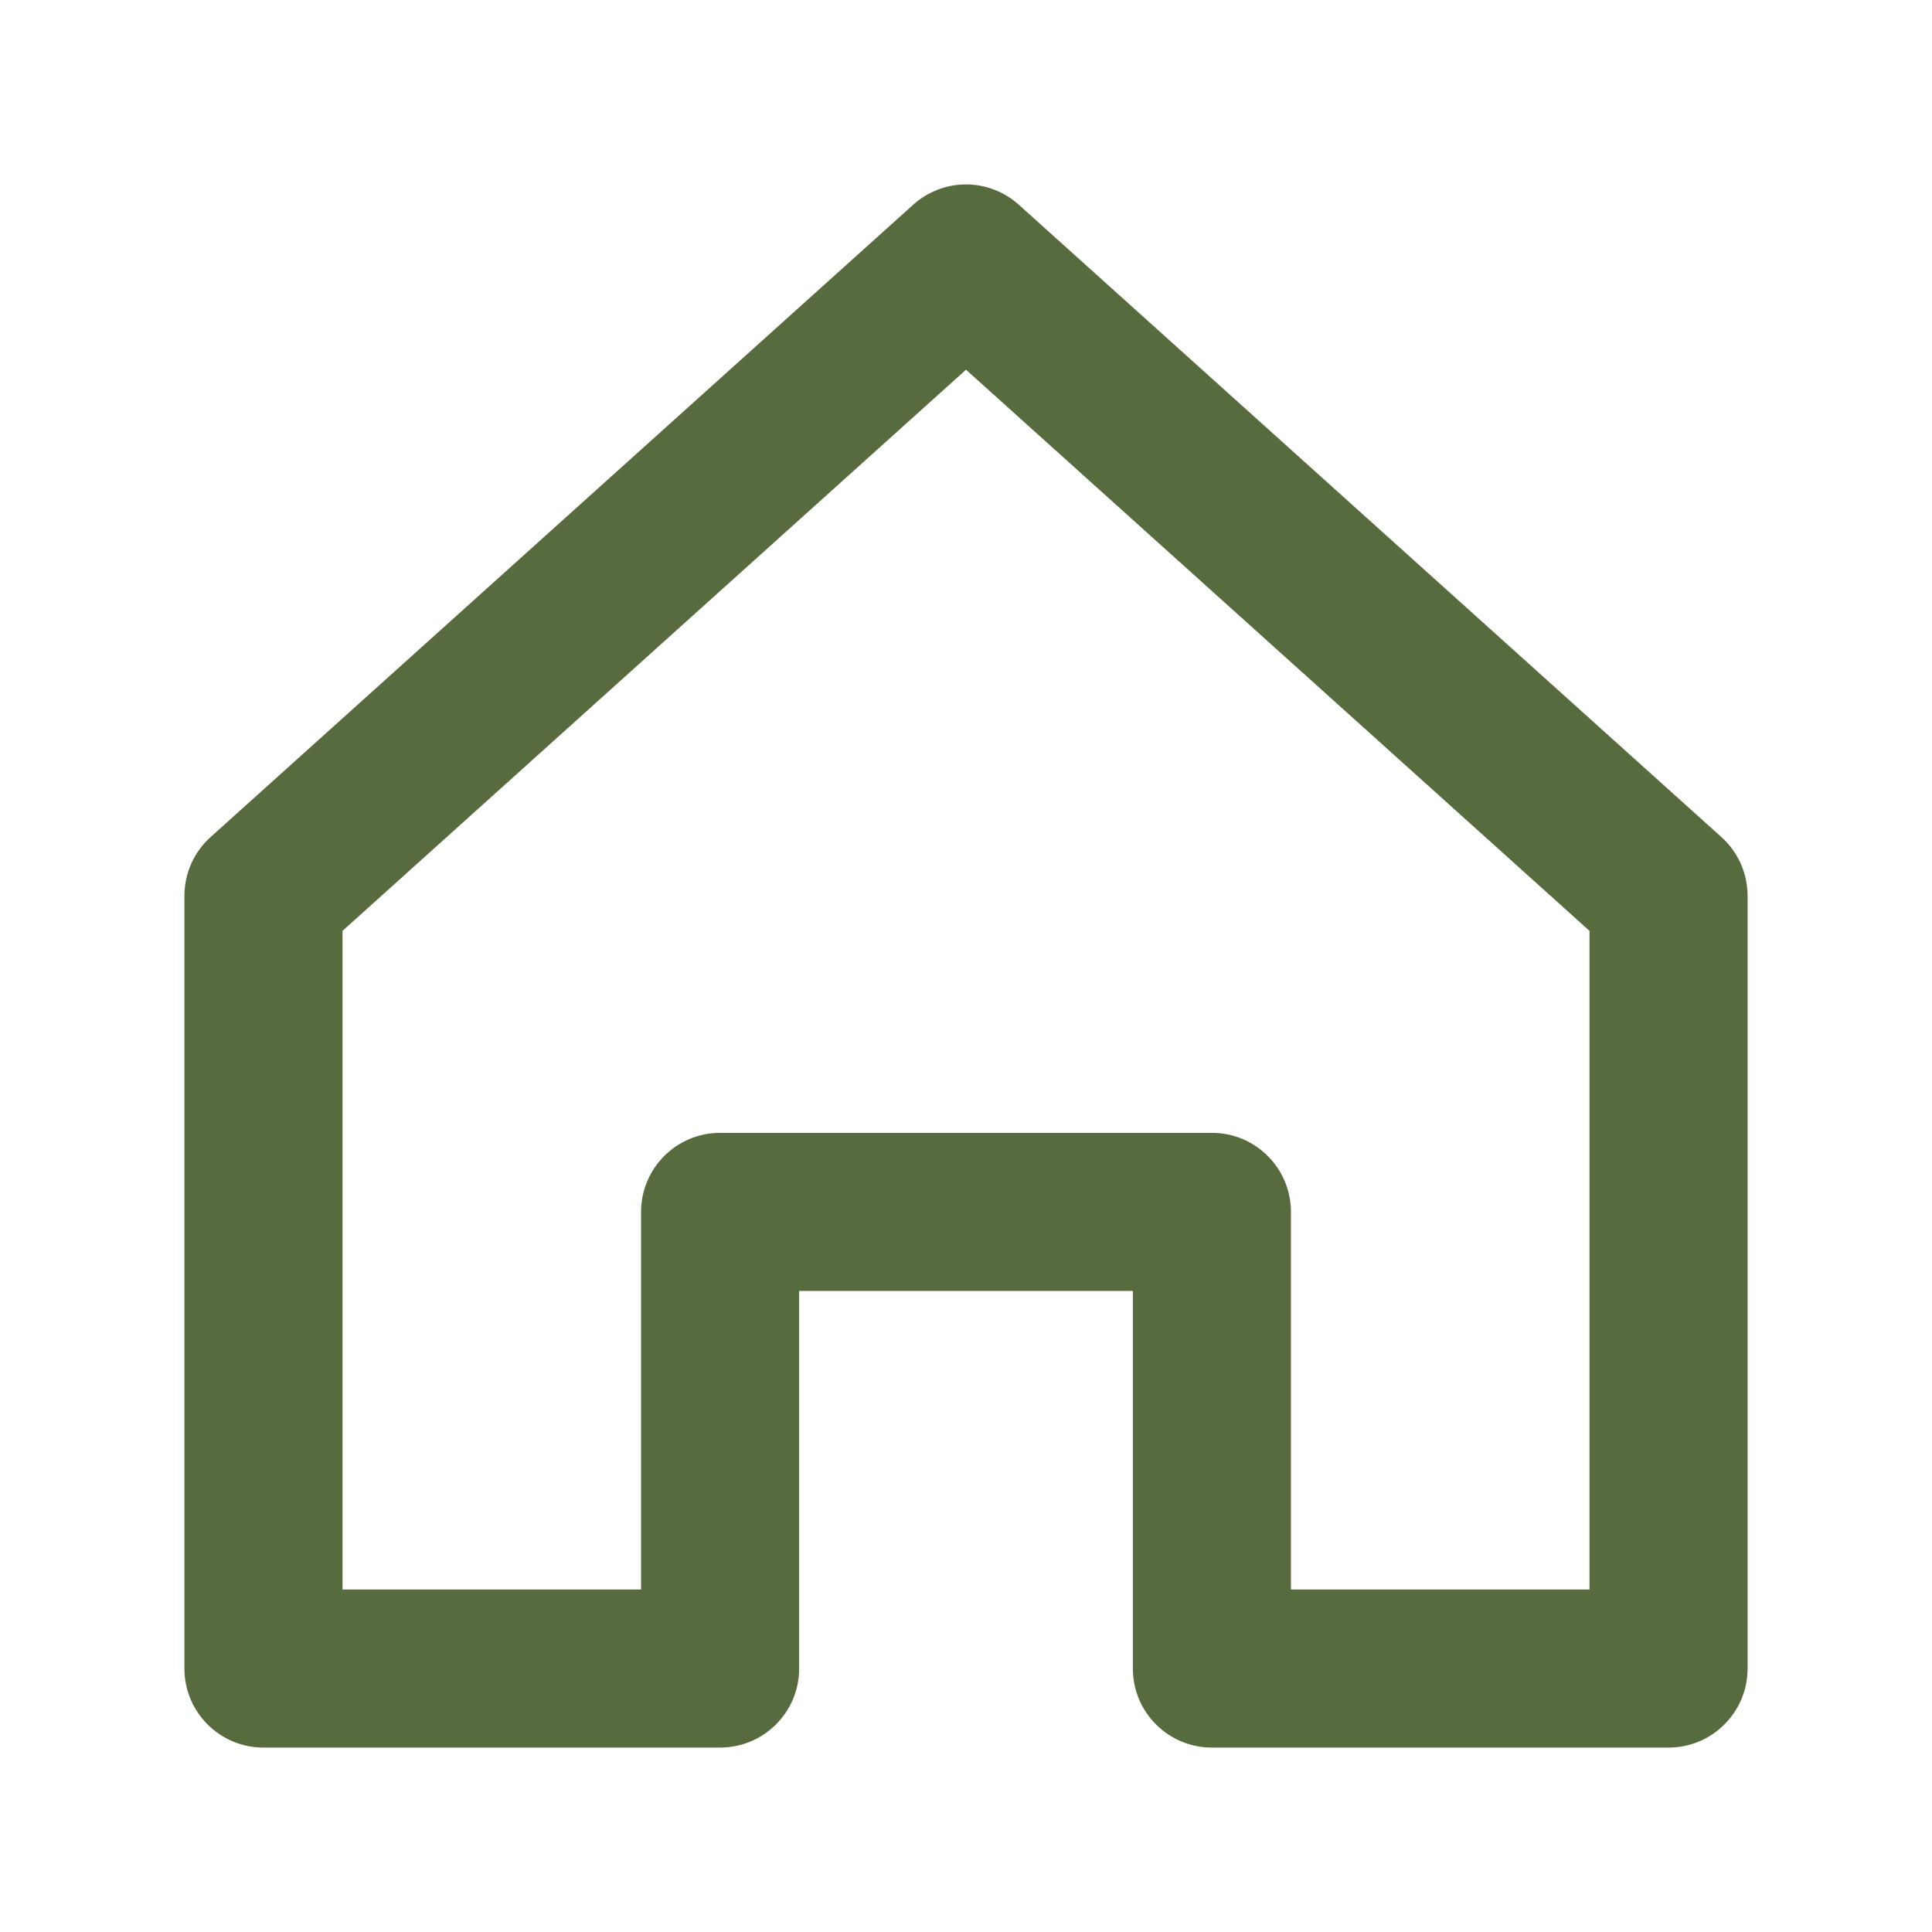
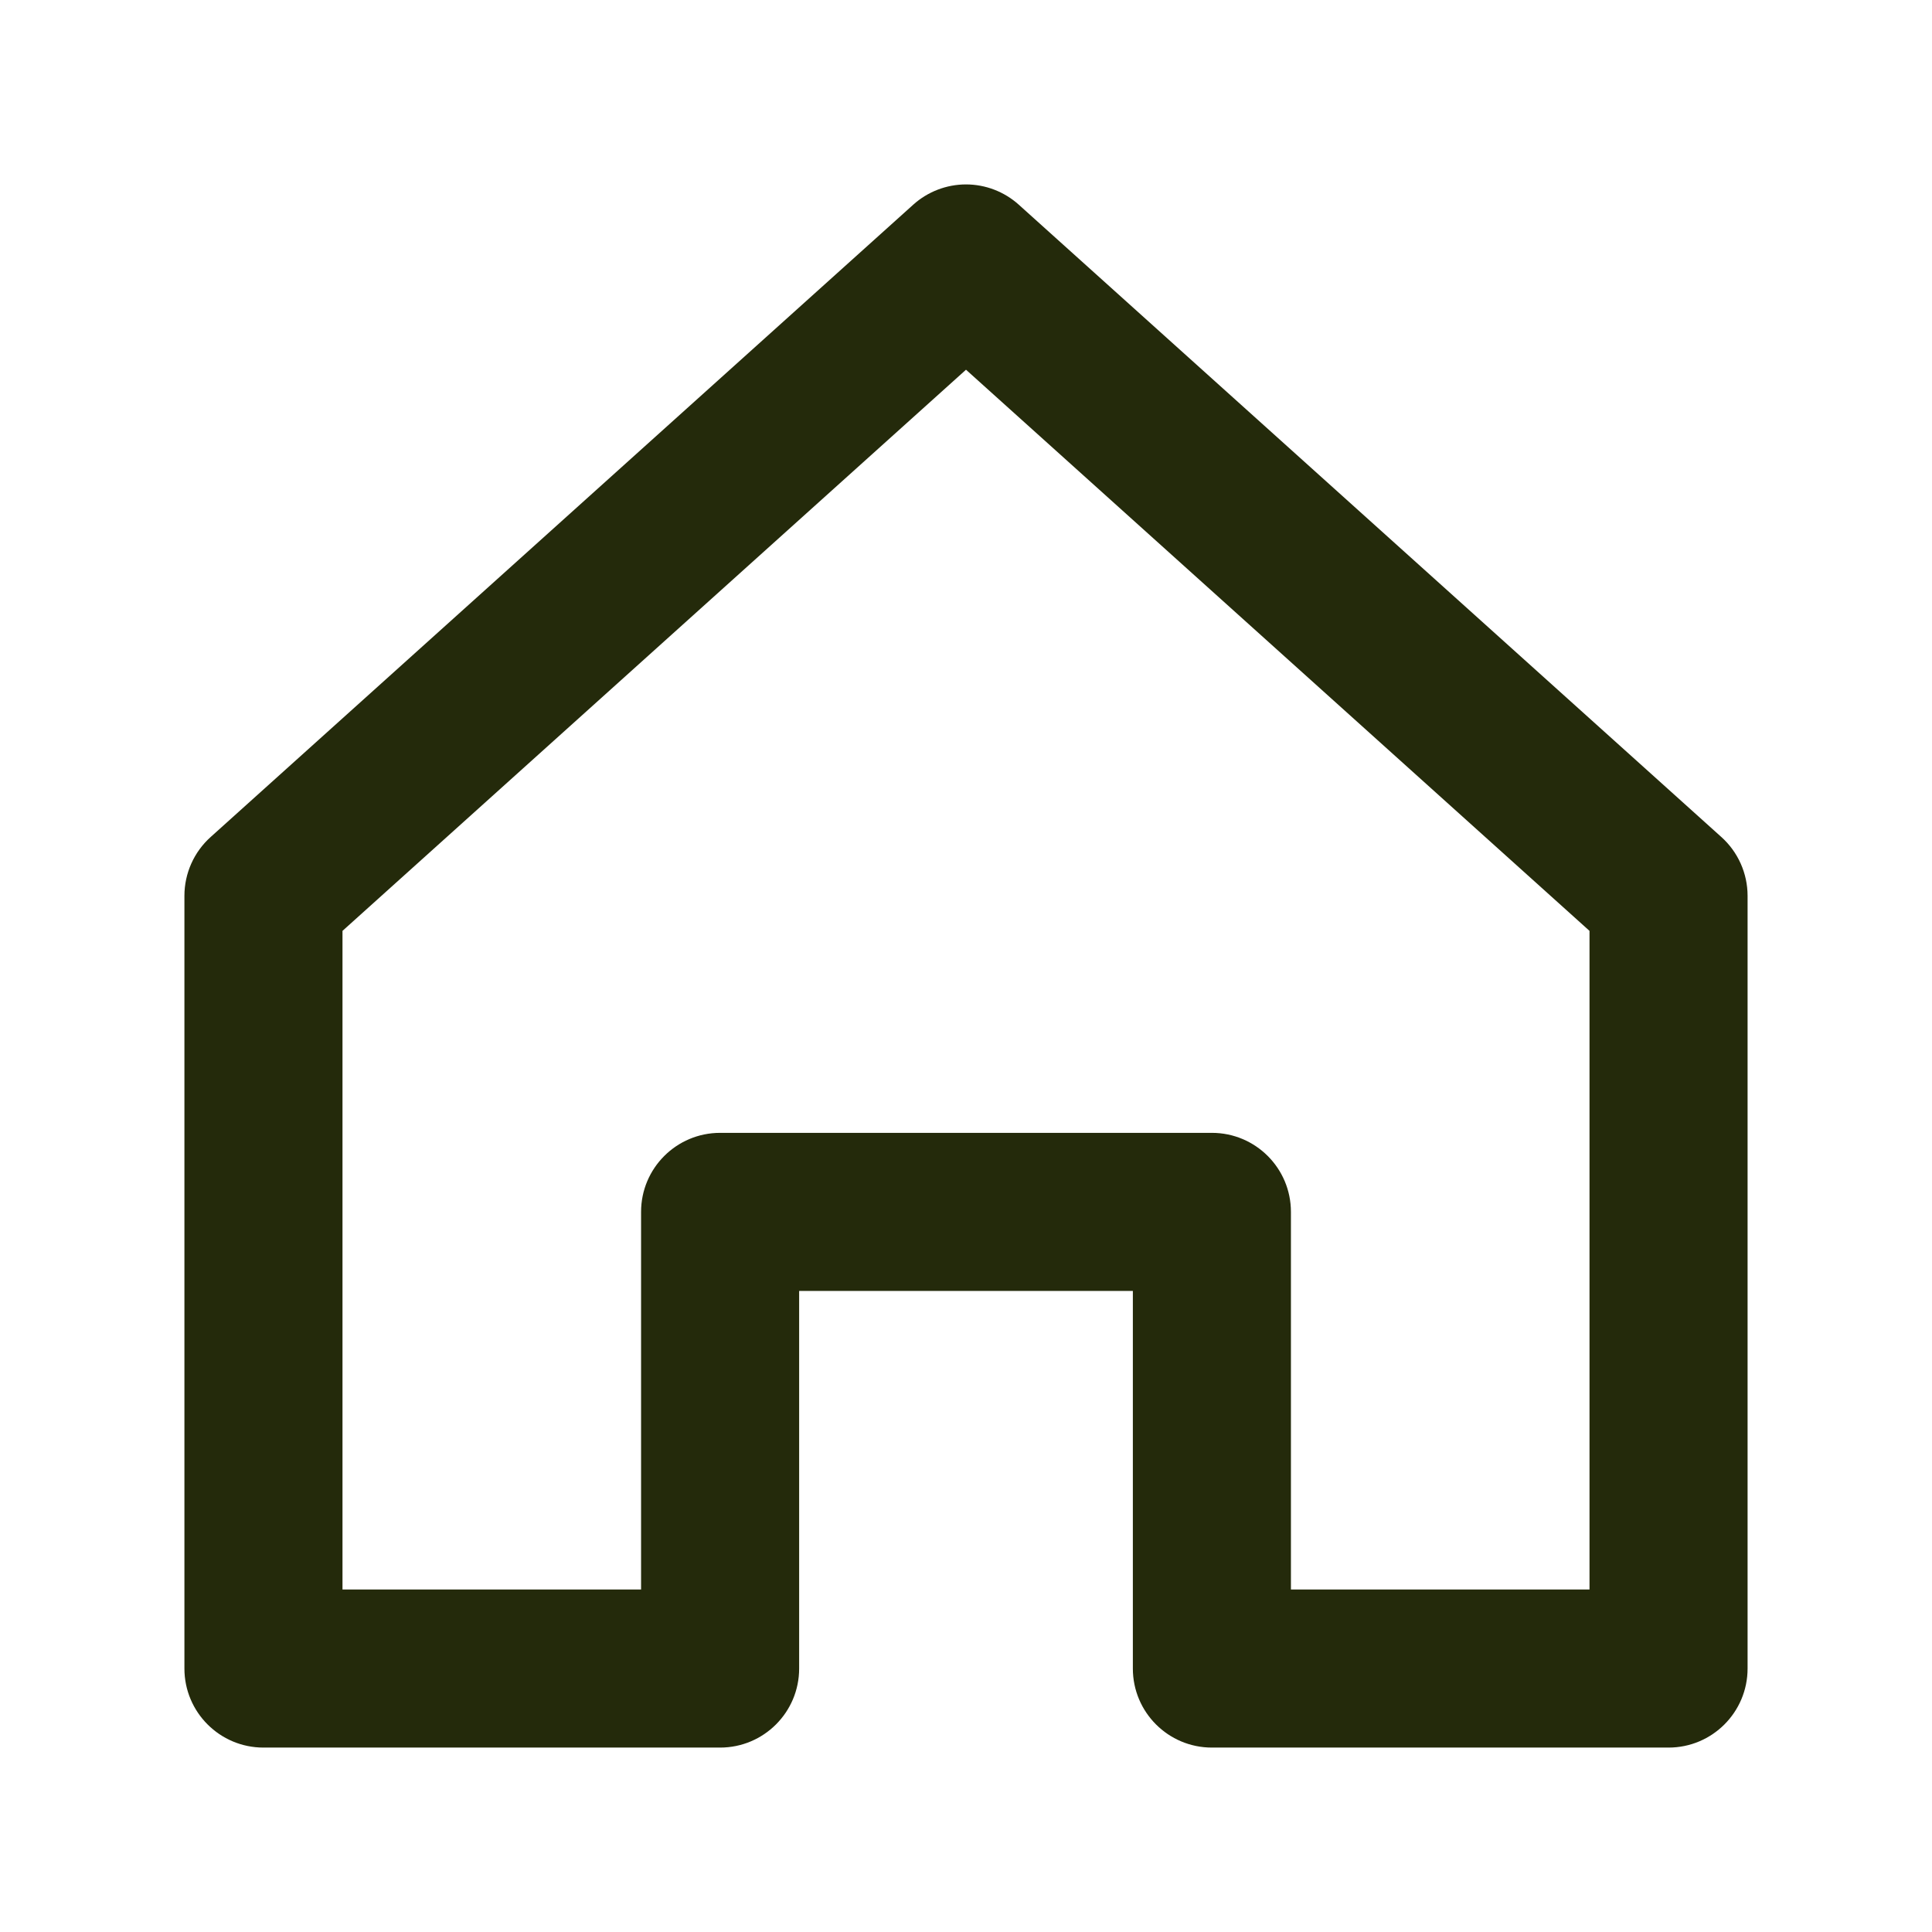
<svg xmlns="http://www.w3.org/2000/svg" width="22" height="22">
-   <path fill="#586B3F" transform="translate(3 3)" d="M8-.9a.9.9 0 0 0-.6.23l-8 7.2a.9.9 0 0 0-.3.67V16a.9.9 0 0 0 .9.9h5.2a.9.9 0 0 0 .9-.9v-4.3h3.8V16a.9.9 0 0 0 .9.9H16a.9.9 0 0 0 .9-.9V7.2a.9.9 0 0 0-.3-.67l-8-7.2A.9.9 0 0 0 8-.9Zm0 2.11 7.1 6.39v7.5h-3.4v-4.3a.9.9 0 0 0-.9-.9H5.2a.9.9 0 0 0-.9.9v4.3H.9V7.6L8 1.21Z" fill-rule="evenodd" />
+   <path fill="#242A0B" transform="translate(3 3)" d="M8-.9a.9.9 0 0 0-.6.23l-8 7.2a.9.9 0 0 0-.3.67V16a.9.9 0 0 0 .9.9h5.2a.9.9 0 0 0 .9-.9v-4.3h3.8V16a.9.9 0 0 0 .9.9H16a.9.9 0 0 0 .9-.9V7.2a.9.9 0 0 0-.3-.67l-8-7.2A.9.9 0 0 0 8-.9Zm0 2.11 7.1 6.39v7.5h-3.4v-4.3a.9.9 0 0 0-.9-.9H5.2a.9.9 0 0 0-.9.9v4.3H.9V7.6L8 1.21Z" fill-rule="evenodd" />
</svg>
